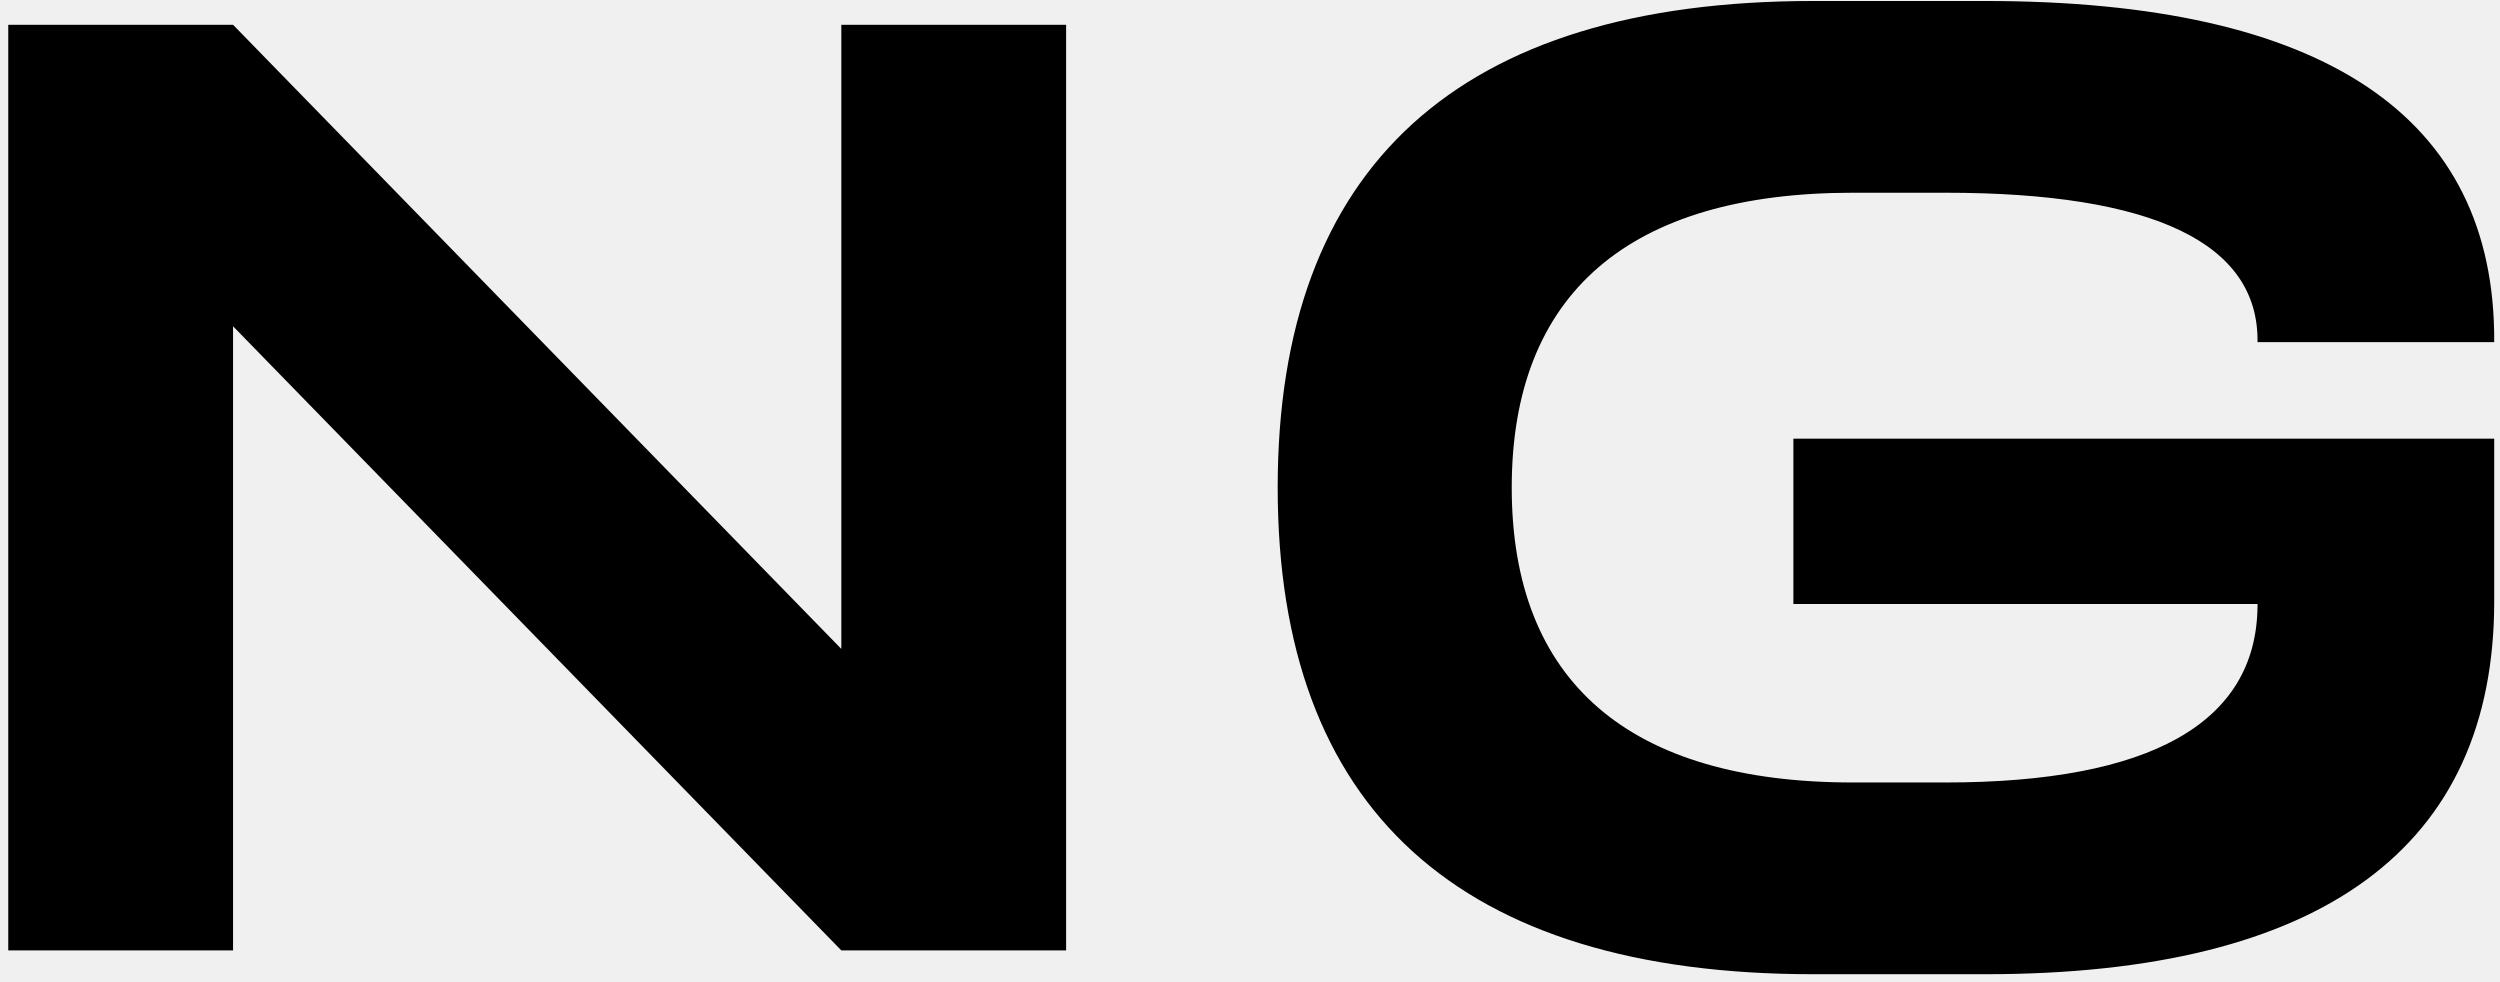
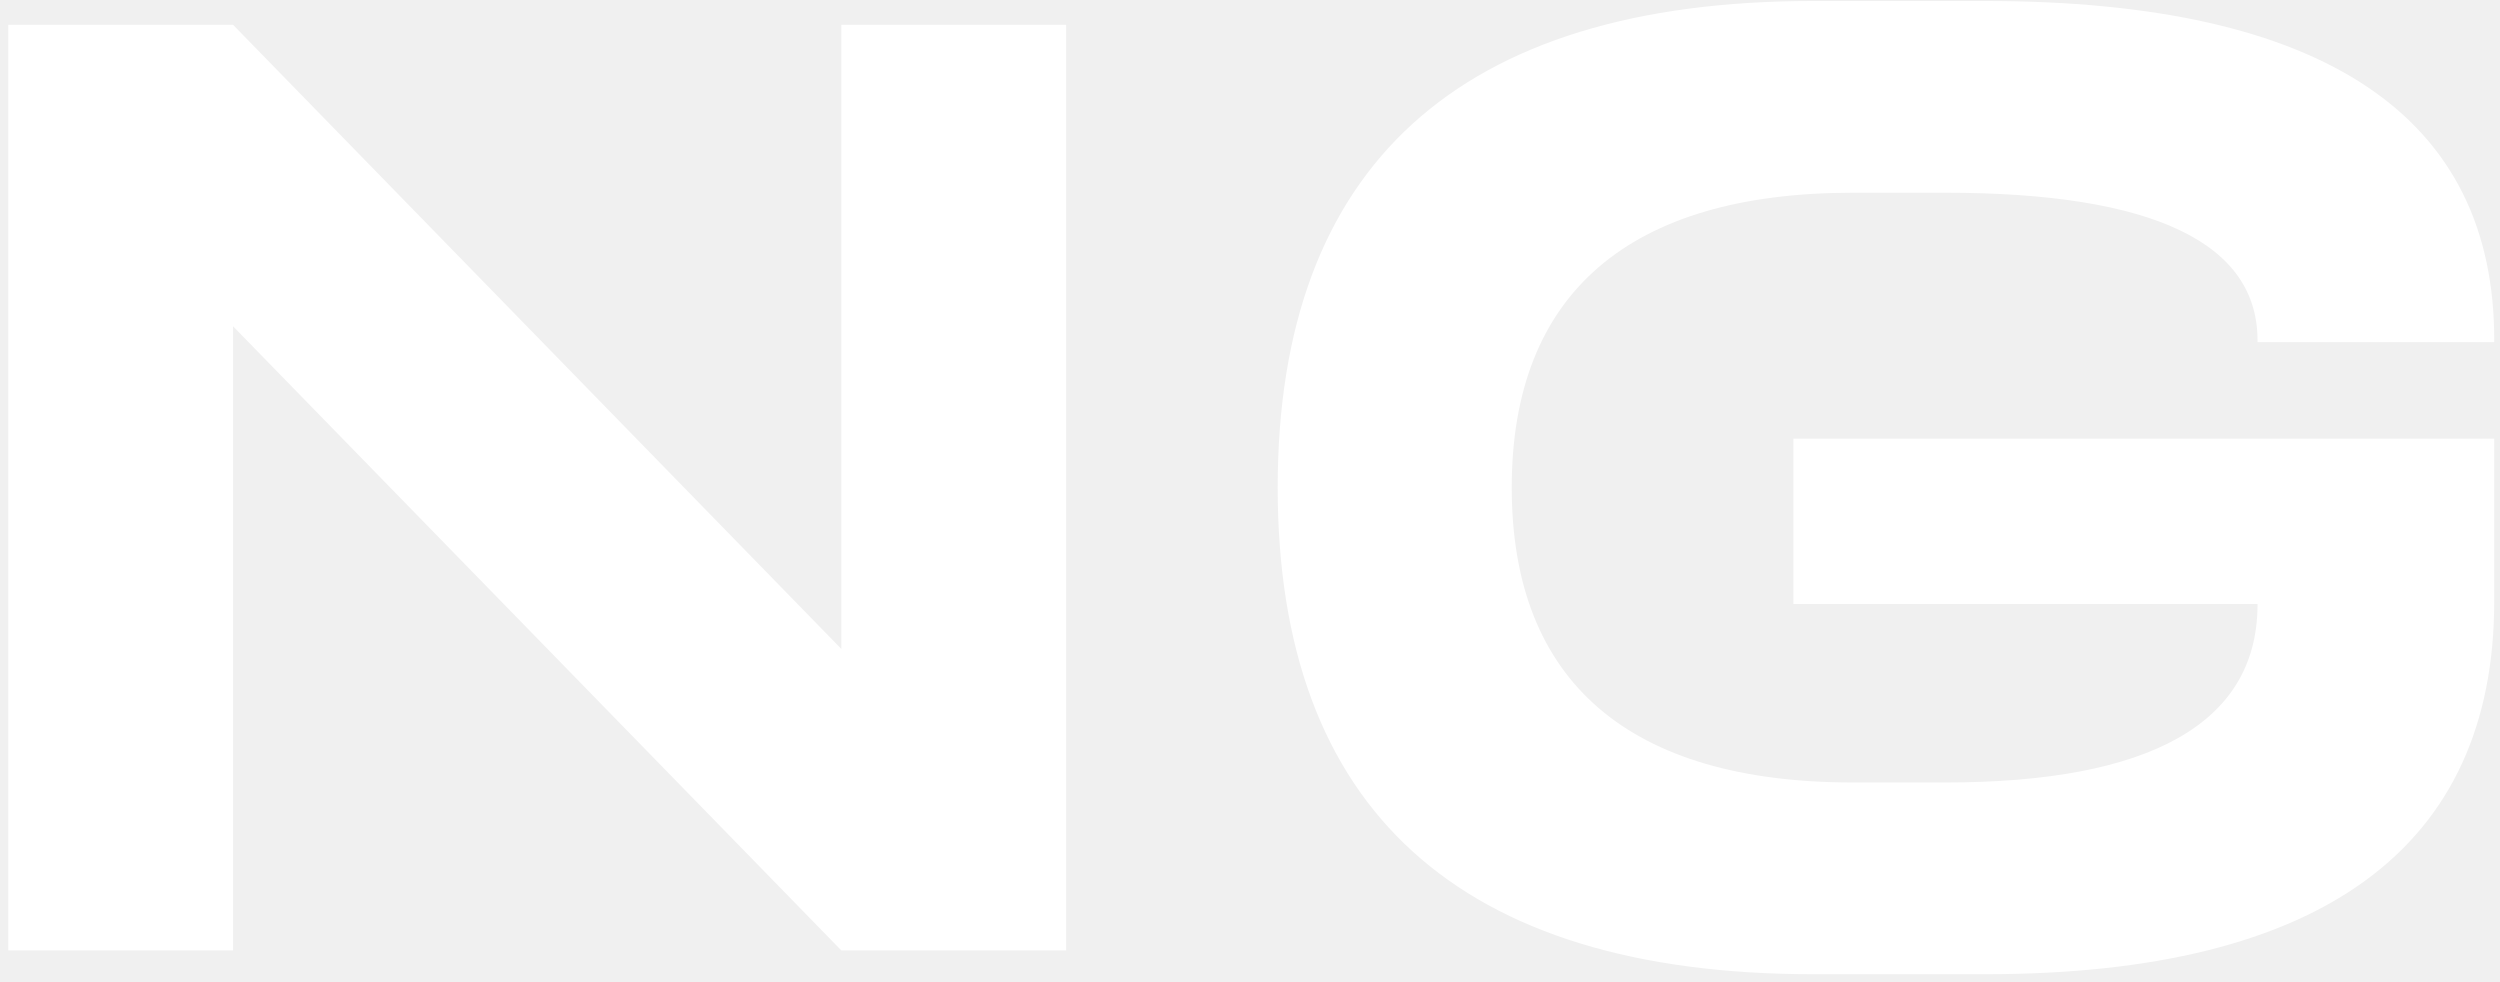
<svg xmlns="http://www.w3.org/2000/svg" width="242" height="95" viewBox="0 0 242 95" fill="none">
-   <path d="M0.8 92V2.4H22.56L81.44 62.816V2.4H103.2V92H81.44L22.56 31.584V92H0.8ZM241.44 42.464V58.208C241.44 82.016 224.8 94.304 192.16 94.304H175.52C141.216 94.304 123.68 78.304 123.68 47.2C123.68 16.096 141.216 0.096 175.52 0.096H192.16C224.928 0.096 241.568 11.232 241.44 33.12H218.528C218.656 23.52 208.416 18.656 188.32 18.656H179.36C157.728 18.656 146.336 28.384 146.336 47.2C146.336 66.016 157.728 75.744 179.36 75.744H188.32C208.16 75.744 218.4 69.984 218.528 58.72V58.464H173.6V42.464H241.44Z" fill="black" />
+   <path d="M0.8 92V2.4H22.56L81.44 62.816V2.4H103.2V92H81.44L22.56 31.584V92H0.8ZM241.44 42.464V58.208C241.44 82.016 224.8 94.304 192.16 94.304H175.52C141.216 94.304 123.68 78.304 123.68 47.2C123.68 16.096 141.216 0.096 175.52 0.096H192.16C224.928 0.096 241.568 11.232 241.44 33.12H218.528C218.656 23.52 208.416 18.656 188.32 18.656H179.36C157.728 18.656 146.336 28.384 146.336 47.2C146.336 66.016 157.728 75.744 179.36 75.744H188.32C208.16 75.744 218.4 69.984 218.528 58.72V58.464H173.6V42.464H241.44Z" fill="white" />
</svg>
